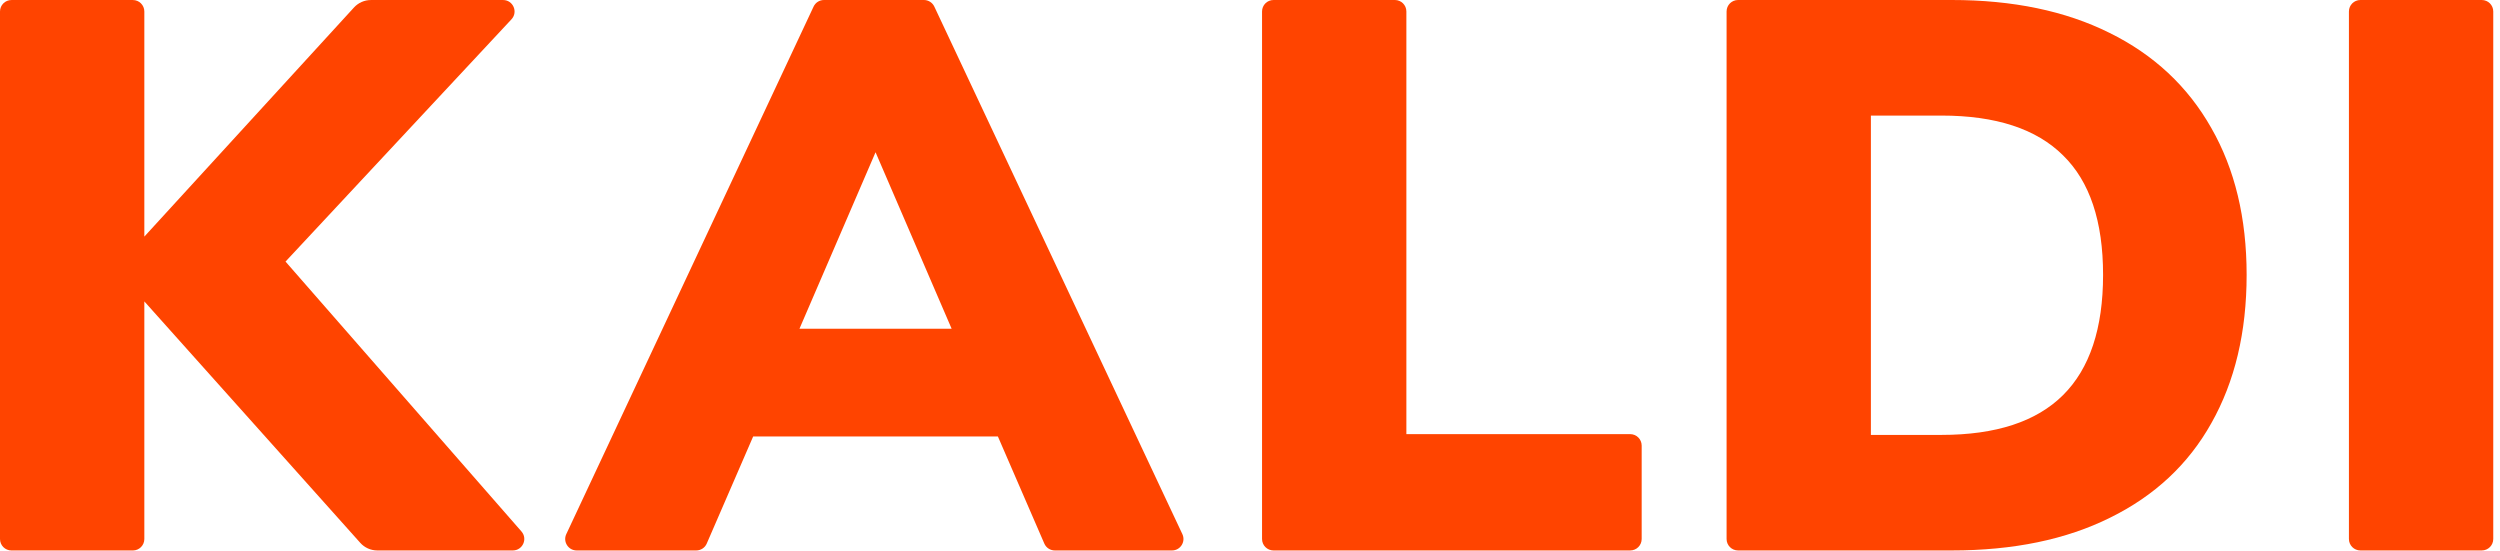
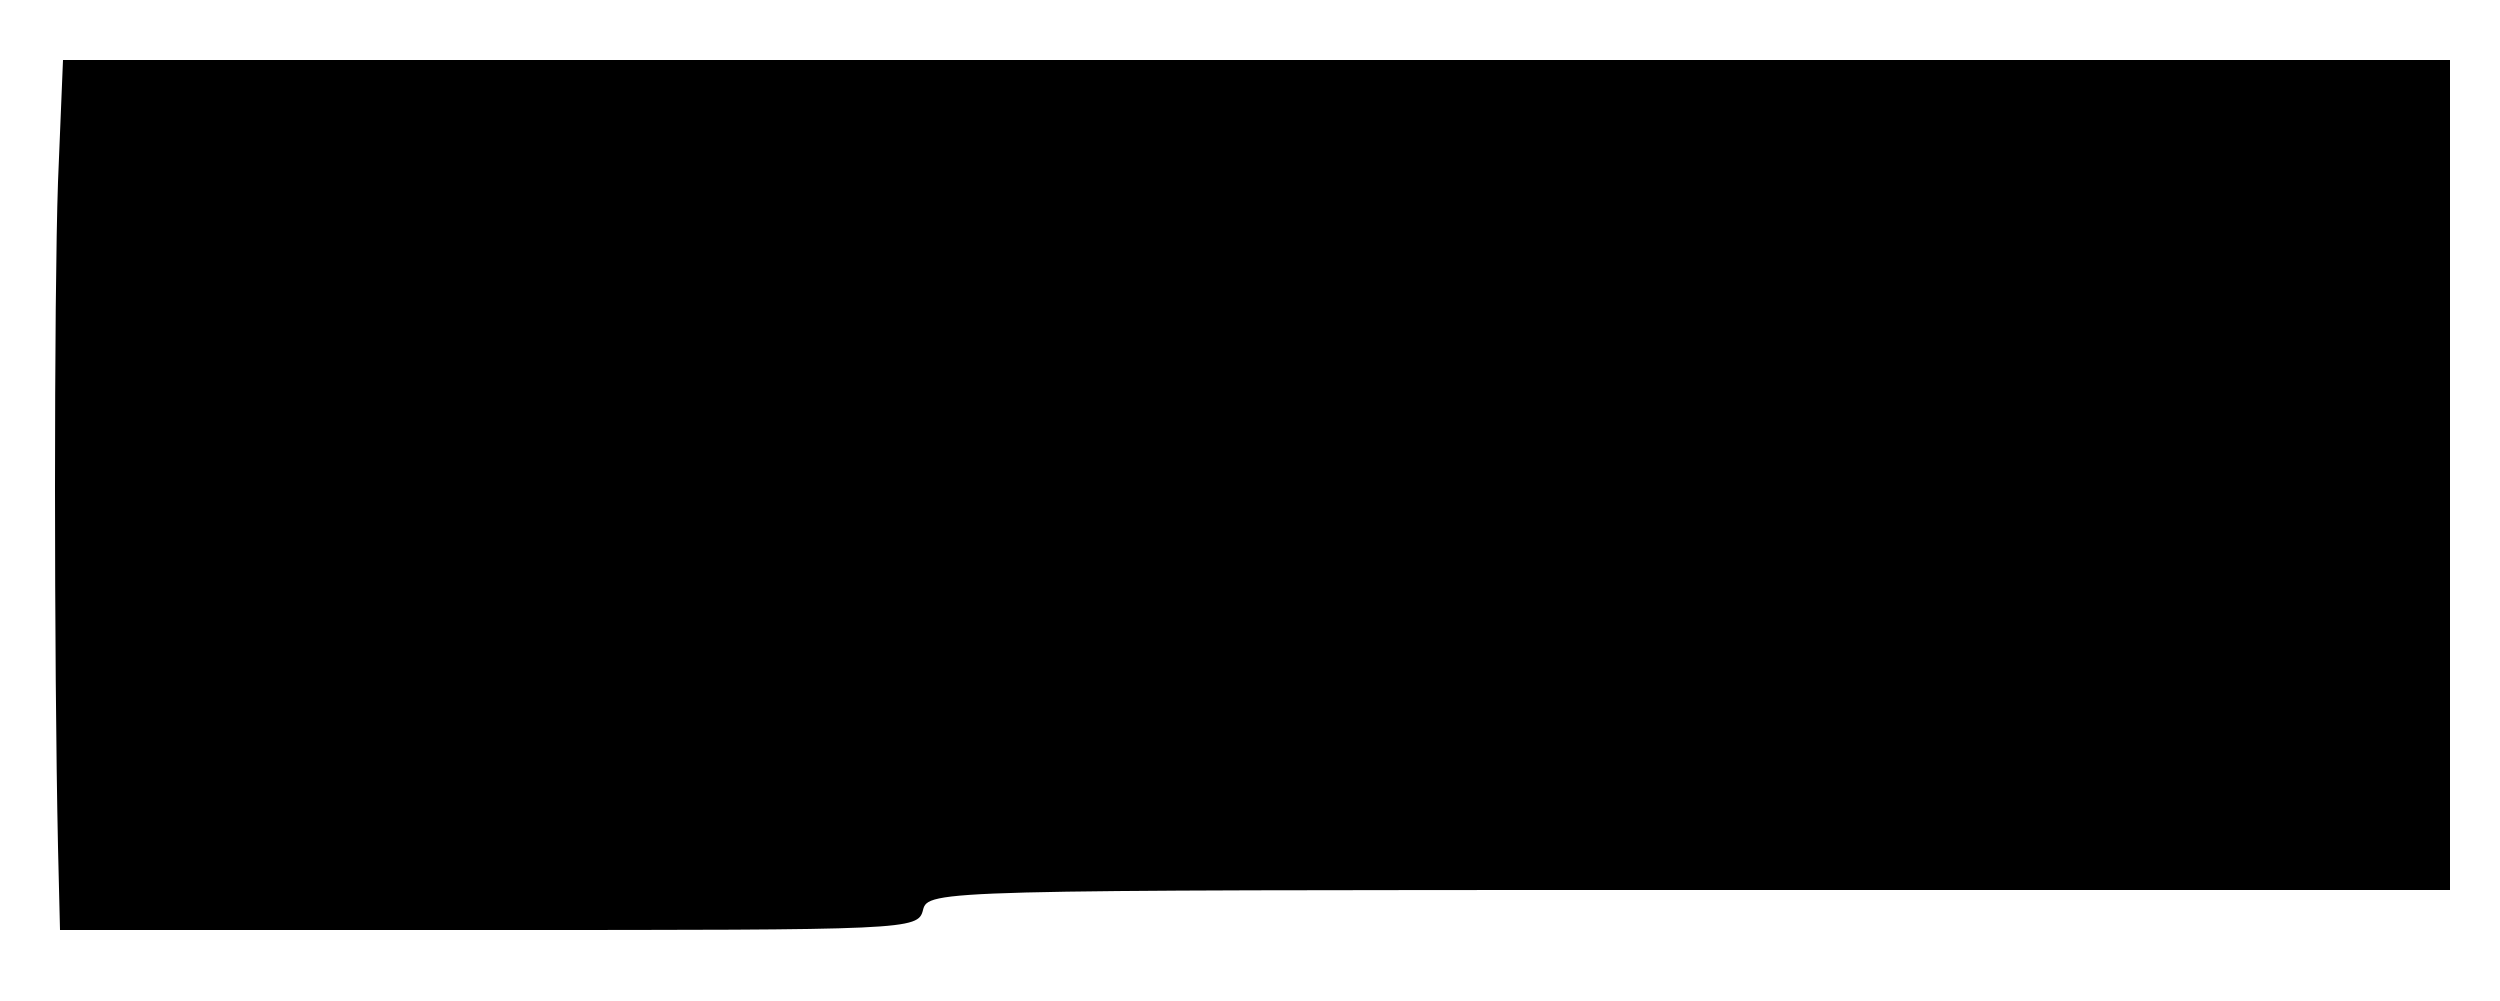
- <svg xmlns="http://www.w3.org/2000/svg" xmlns:xlink="http://www.w3.org/1999/xlink" viewBox="0 0 109 24">
-   <g transform="translate(-1470)">
-     <g style="mix-blend-mode:normal" transform="translate(1470)" fill="#f40">
-       <use xlink:href="#b" style="mix-blend-mode:normal" />
-       <use xlink:href="#c" style="mix-blend-mode:normal" />
-       <use xlink:href="#d" style="mix-blend-mode:normal" />
-       <use xlink:href="#e" style="mix-blend-mode:normal" />
-       <use xlink:href="#f" style="mix-blend-mode:normal" />
-     </g>
+ <svg xmlns="http://www.w3.org/2000/svg" version="1.0" width="250pt" height="100pt" viewBox="0 0 250 100" preserveAspectRatio="xMidYMid meet">
+   <g transform="translate(0,100) scale(0.1,-0.1)" fill="#000000" stroke="none">
+     <path d="M58 818 c-4 -115 -4 -478 0 -665 l2 -83 429 0 c420 0 429 0 434 20 5 20 14 20 766 20 l761 0 0 415 0 415 -1194 0 -1193 0 -5 -122z" />
  </g>
-   <defs>
-     <path id="b" d="M22.735 23.171c.283.323.053.829-.376.829h-5.907c-.285 0-.556-.121-.745-.333l-9.414-10.526v10.36c0 .276-.224.5-.5.5h-5.293c-.276 0-.5-.224-.5-.5v-23c0-.276.224-.5.5-.5h5.293c.276 0 .5.224.5.5v9.815l9.141-9.99c.19-.207.457-.325.738-.325h5.762c.437 0 .664.521.366.841l-9.851 10.563 10.287 11.767z" />
-     <path id="c" d="M45.991 24c-.199 0-.38-.118-.459-.301l-2.024-4.669h-10.67l-2.024 4.669c-.079.183-.259.301-.459.301h-5.212c-.366 0-.608-.381-.453-.712l10.782-23c.082-.176.259-.288.453-.288h4.358c.194 0 .37.112.453.287l10.815 23c.156.332-.086.713-.452.713h-5.108zm-11.135-9.668h6.635l-3.317-7.694-3.317 7.694z" />
-     <path id="d" d="M55.525 24c-.276 0-.5-.224-.5-.5v-23c0-.276.224-.5.5-.5h5.293c.276 0 .5.224.5.5v18.428h9.759c.276 0 .5.224.5.5v4.072c0 .276-.224.5-.5.5h-15.552z" />
-     <path id="e" d="M75.279.5c0-.276.224-.5.5-.5h9.315c2.667 0 4.959.477 6.874 1.43 1.938.953 3.42 2.338 4.446 4.153 1.026 1.793 1.539 3.926 1.539 6.4 0 2.496-.513 4.652-1.539 6.468-1.003 1.793-2.474 3.166-4.412 4.119-1.915.953-4.218 1.43-6.908 1.43h-9.315c-.276 0-.5-.224-.5-.5v-23zm9.37 18.462c2.371 0 4.138-.579 5.301-1.736 1.163-1.157 1.744-2.905 1.744-5.242 0-2.338-.581-4.074-1.744-5.209-1.163-1.157-2.93-1.736-5.301-1.736h-3.078v13.923h3.078z" />
-     <path id="f" d="M102.913 24c-.276 0-.5-.224-.5-.5v-23c0-.276.224-.5.5-.5h5.293c.276 0 .5.224.5.5v23c0 .276-.224.5-.5.5h-5.293z" />
-   </defs>
</svg>
